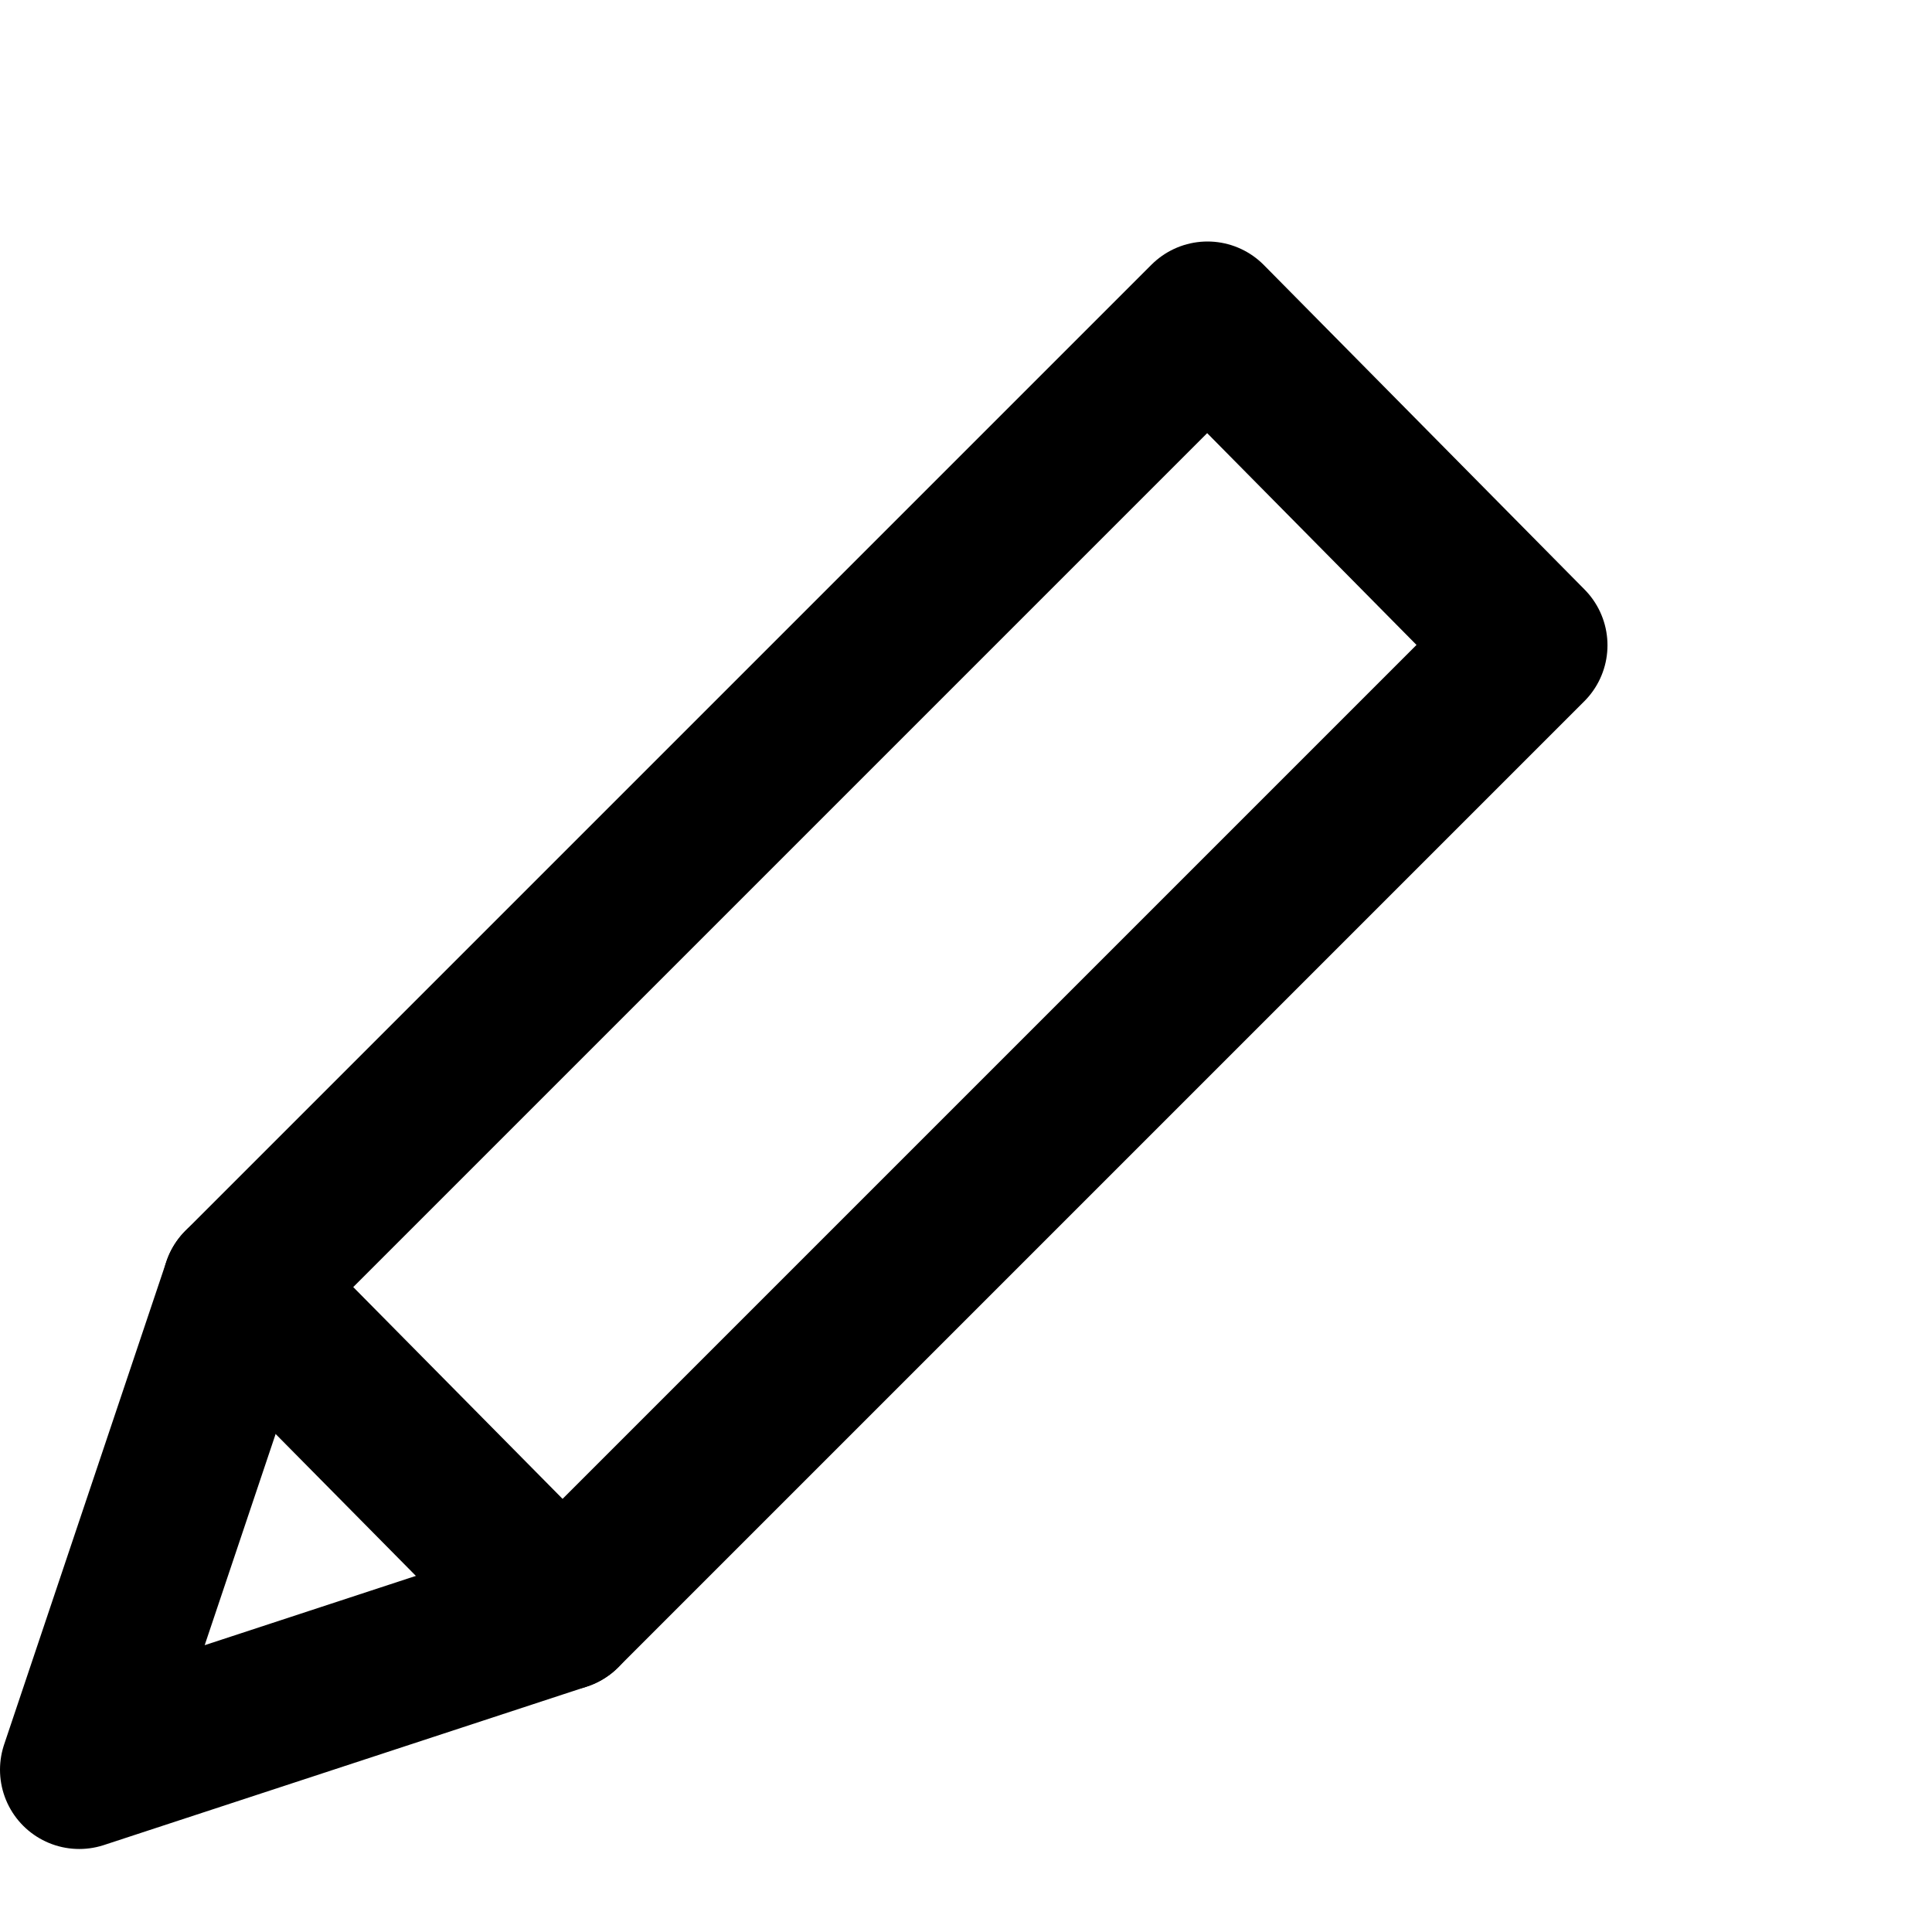
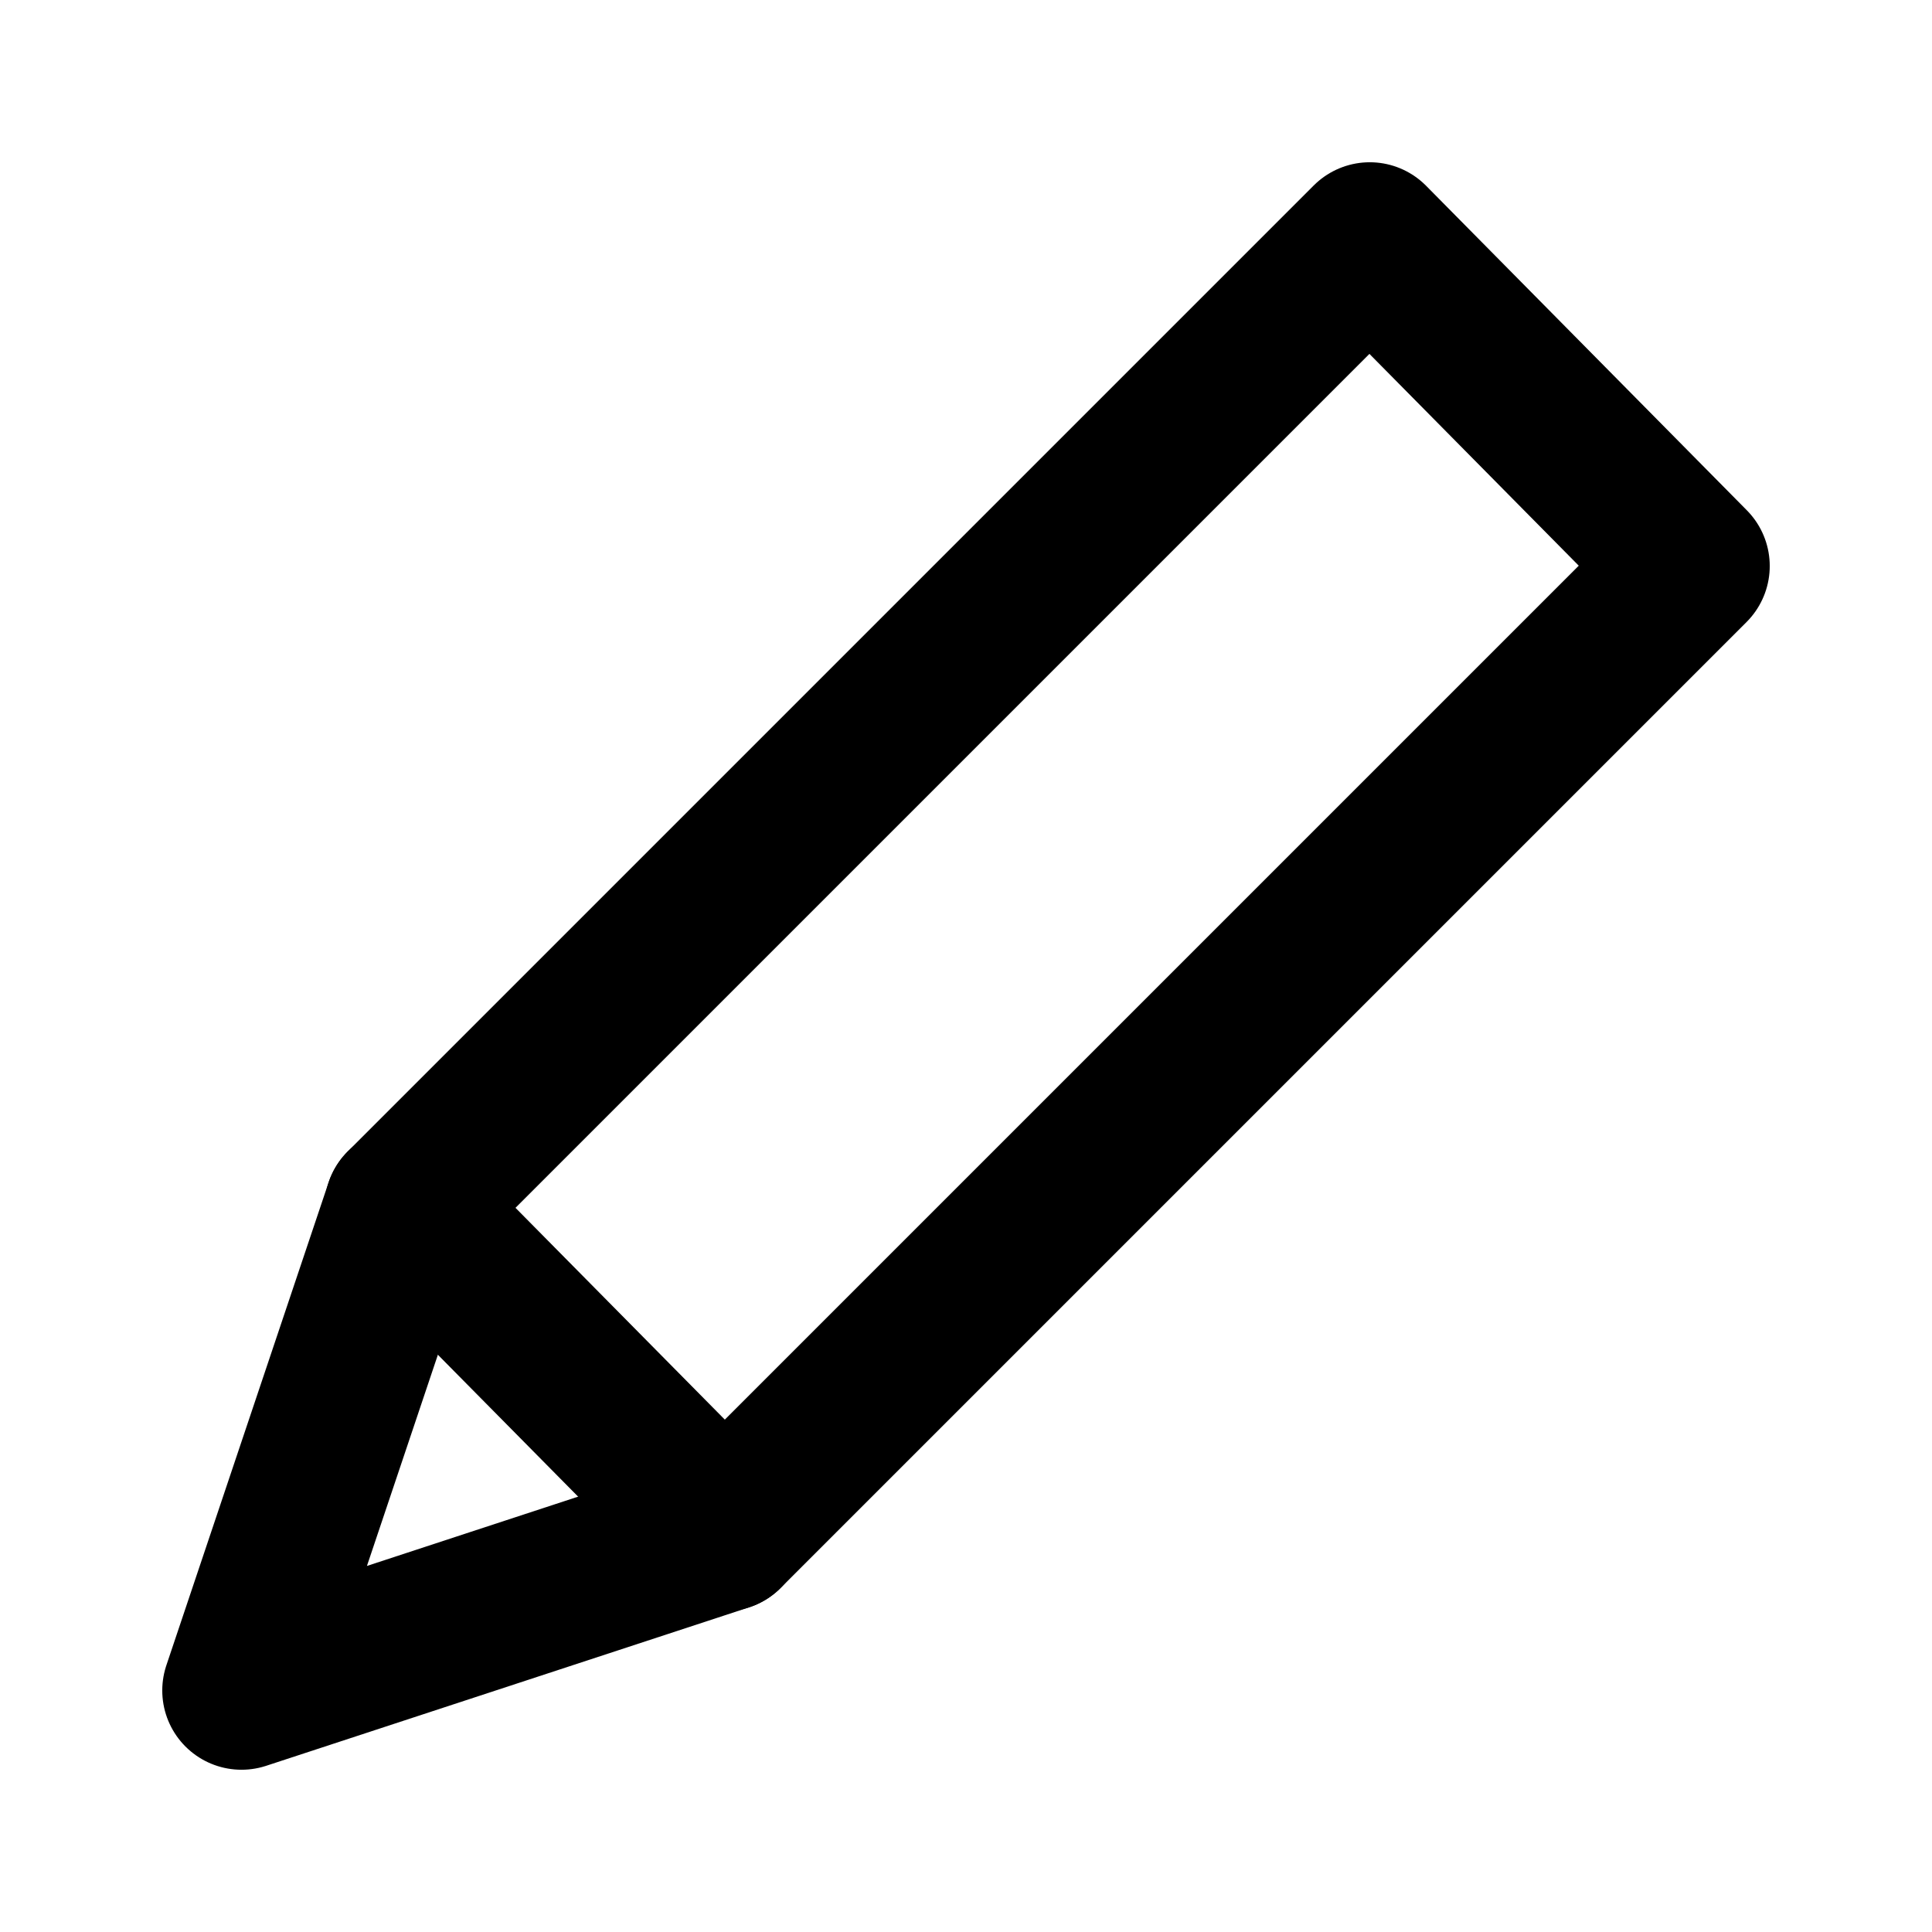
<svg xmlns="http://www.w3.org/2000/svg" viewBox="0 0 512 512">
-   <path d="M21 469 L149 427 L405 171 L320 85 L64 341 Z" fill="none" stroke="currentColor" stroke-width="42" stroke-linecap="round" stroke-linejoin="round" />
-   <path d="M149 427 L64 341" fill="none" stroke="currentColor" stroke-width="42" stroke-linecap="round" stroke-linejoin="round" />
+   <path d="M64 448 L192 406 L448 150 L363 64 L107 320 Z" fill="none" stroke="currentColor" stroke-width="42" stroke-linecap="round" stroke-linejoin="round" />
+   <path d="M192 406 L107 320" fill="none" stroke="currentColor" stroke-width="42" stroke-linecap="round" stroke-linejoin="round" />
</svg>
